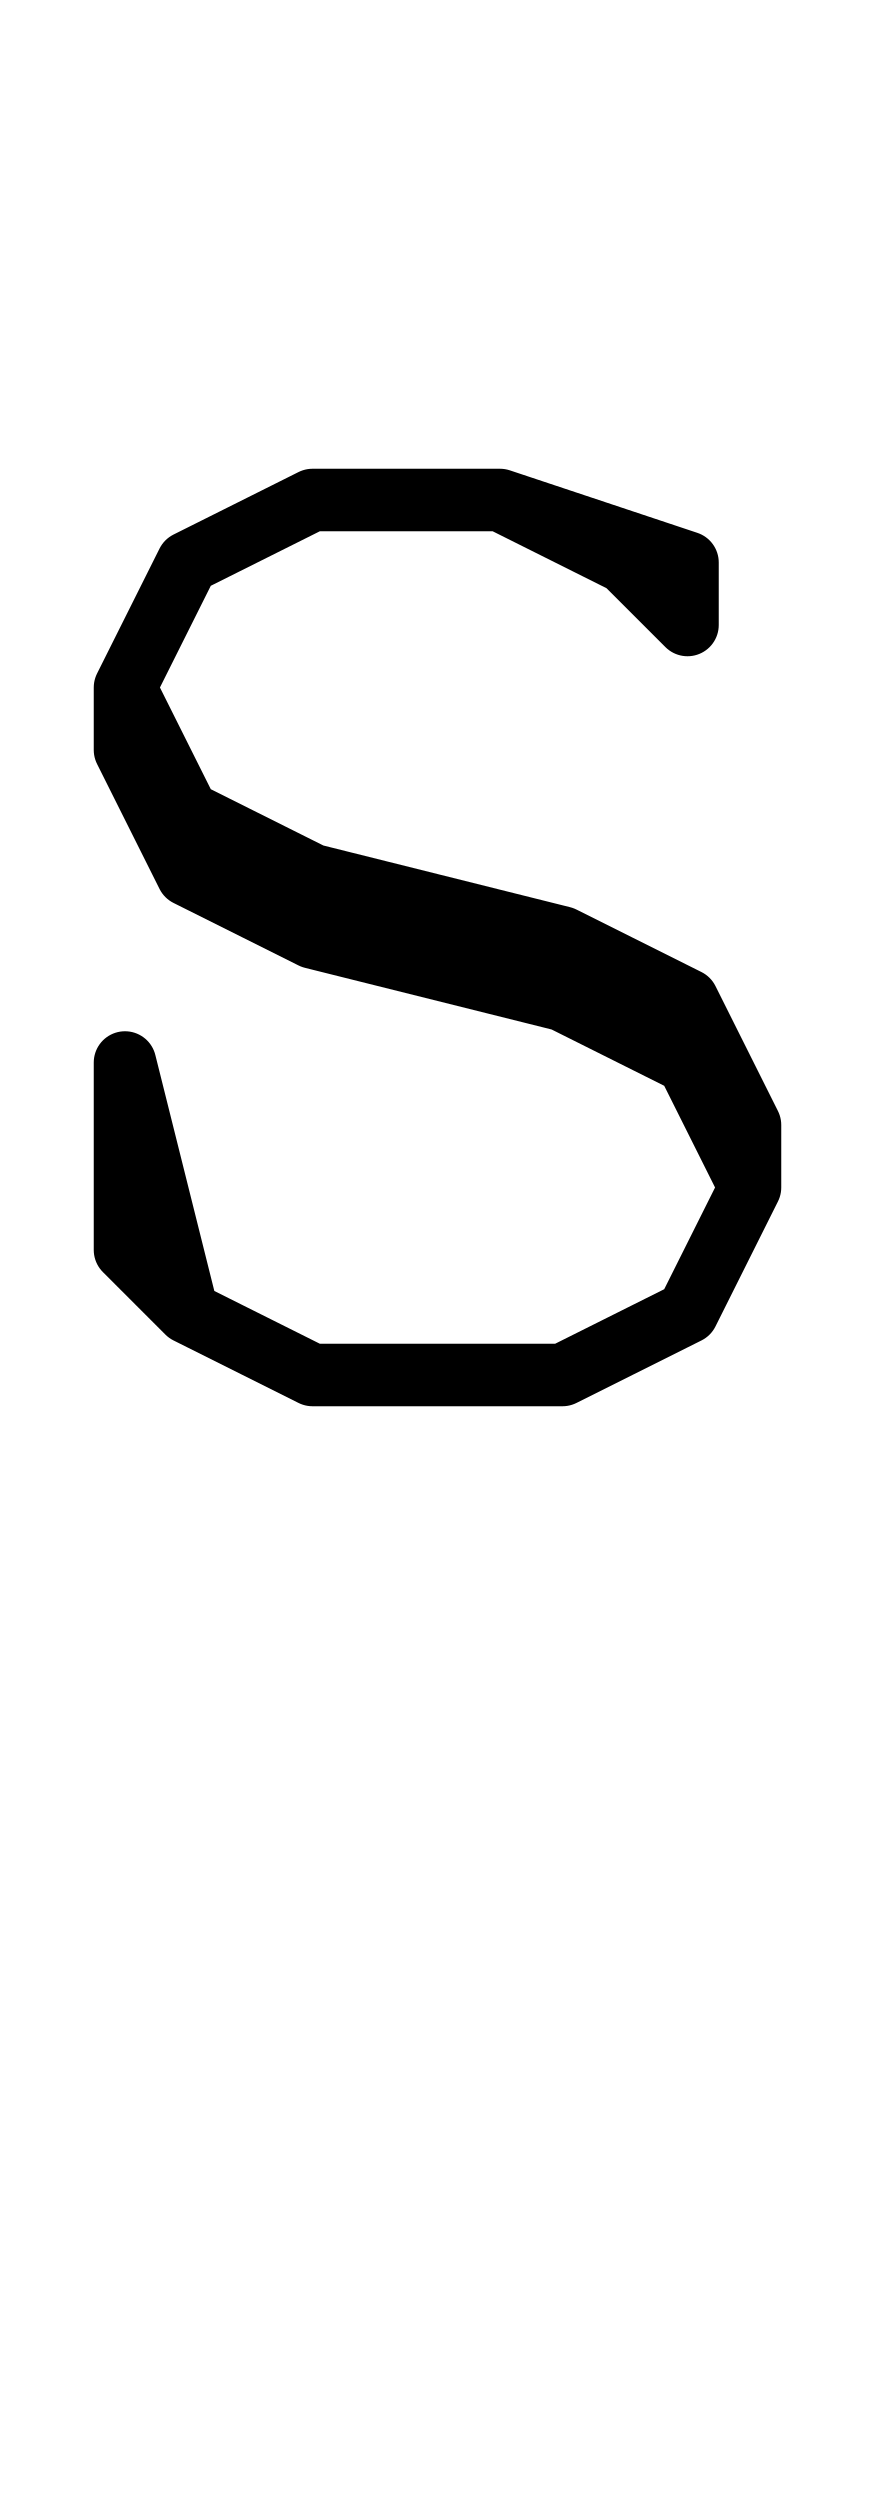
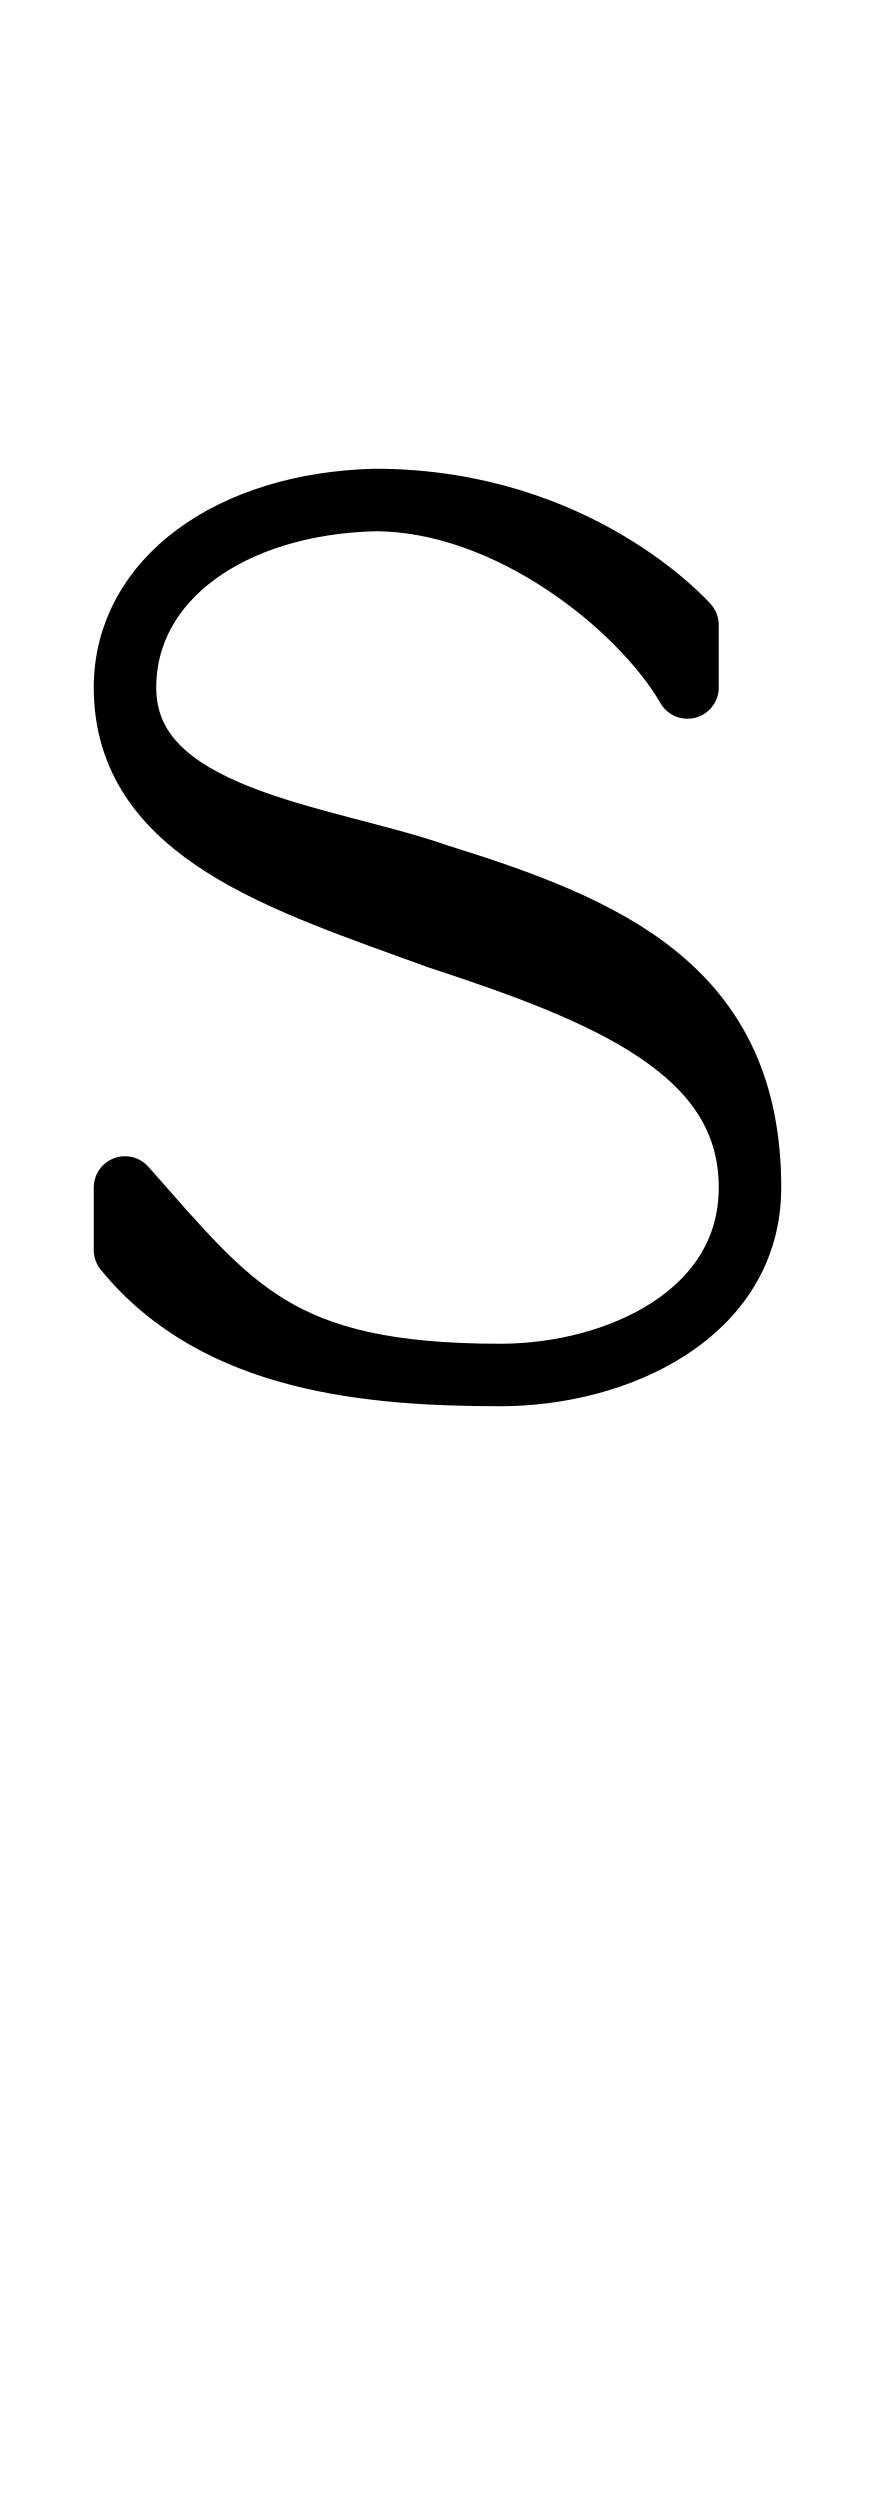
<svg xmlns="http://www.w3.org/2000/svg" data-dec="115" id="dec_115" width="14" height="40" version="1.1">
  <defs id="defs7" />
-   <path id="path2-5" style="fill:none;stroke:#000000;stroke-width:1;stroke-linecap:round;stroke-linejoin:round" d="m 5,8 h 3 l 2,1 1,1 V 9 L 8,8 H 5 L 3,9 2,11 v 1 l 1,2 2,1 4,1 2,1 1,2 M 3,21 2,17 v 3 l 1,1 2,1 h 4 l 2,-1 1,-2 V 18 L 11,16 9,15 5,14 3,13 2,11" />
+   <path id="path2-5" style="fill:none;stroke:#000000;stroke-width:1;stroke-linecap:round;stroke-linejoin:round" d="m 6,8 c 2.14,0 4.257,1.713 5,3 l 0,-1 C 11,10 9.25,8 6,8 3.69,8.058 2,9.27 2,11 c 0,2.344 2.575,3.11 5,4 2.705,0.885 5,1.804 5,4 M 8,22 C 4.448,22 3.713,20.934 2,19 l 0,1 c 1.473,1.809 3.963,1.996 6,2 1.884,0 4,-0.976 4,-3 C 12,15.811 9.727,14.85 7,14 5.155,13.354 2,13.115 2,11" />
</svg>
